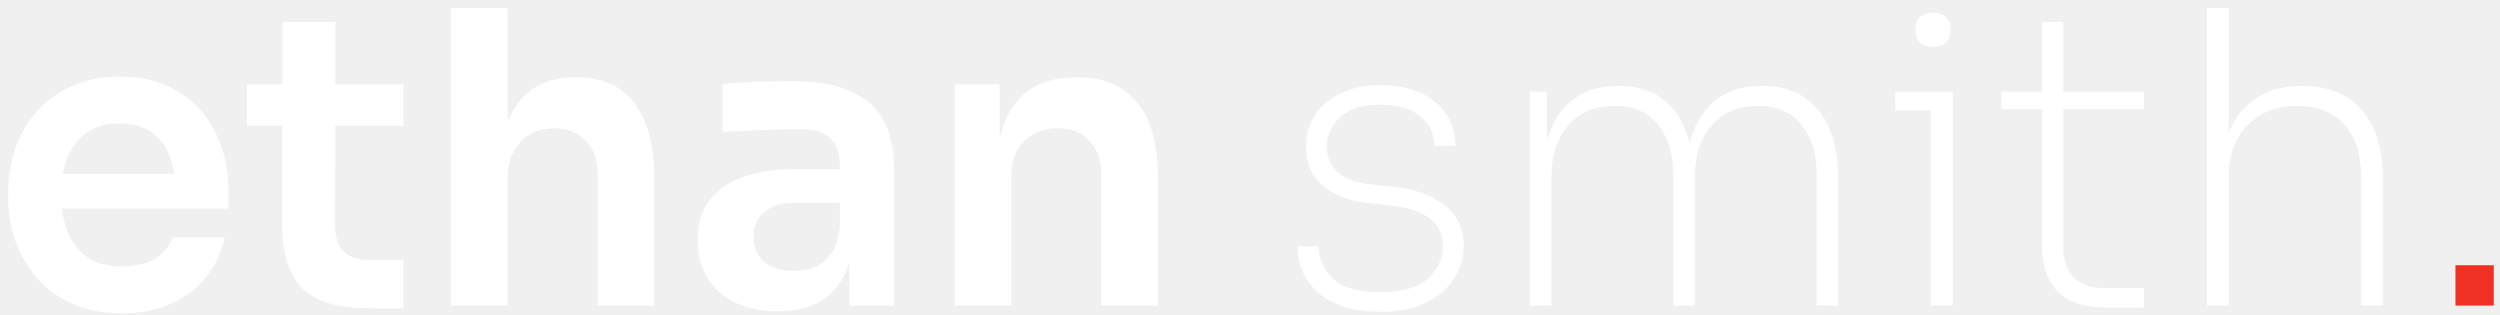
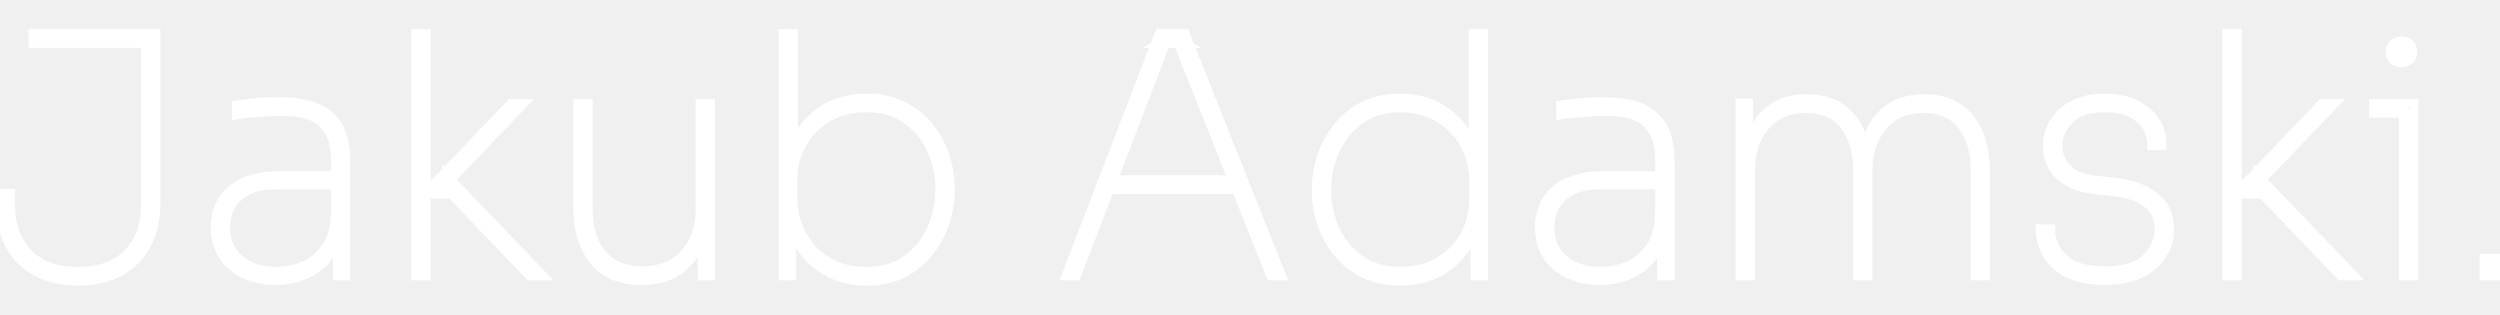
- <svg xmlns="http://www.w3.org/2000/svg" width="270" height="34" viewBox="0 0 270 34" fill="none">
-   <path d="M13.168 33.836C11.115 33.836 9.311 33.484 7.756 32.78C6.231 32.076 4.955 31.137 3.928 29.964C2.931 28.761 2.168 27.427 1.64 25.96C1.141 24.493 0.892 22.997 0.892 21.472V20.636C0.892 19.052 1.141 17.527 1.64 16.06C2.168 14.564 2.931 13.244 3.928 12.1C4.955 10.927 6.216 10.003 7.712 9.328C9.208 8.624 10.939 8.272 12.904 8.272C15.485 8.272 17.641 8.844 19.372 9.988C21.132 11.103 22.452 12.584 23.332 14.432C24.212 16.251 24.652 18.216 24.652 20.328V22.528H3.488V18.788H20.824L18.932 20.636C18.932 19.111 18.712 17.805 18.272 16.72C17.832 15.635 17.157 14.799 16.248 14.212C15.368 13.625 14.253 13.332 12.904 13.332C11.555 13.332 10.411 13.64 9.472 14.256C8.533 14.872 7.815 15.767 7.316 16.94C6.847 18.084 6.612 19.463 6.612 21.076C6.612 22.572 6.847 23.907 7.316 25.08C7.785 26.224 8.504 27.133 9.472 27.808C10.44 28.453 11.672 28.776 13.168 28.776C14.664 28.776 15.881 28.483 16.82 27.896C17.759 27.28 18.36 26.532 18.624 25.652H24.256C23.904 27.295 23.229 28.732 22.232 29.964C21.235 31.196 19.959 32.149 18.404 32.824C16.879 33.499 15.133 33.836 13.168 33.836ZM40.145 33.308C37.945 33.308 36.127 33.029 34.689 32.472C33.281 31.885 32.225 30.917 31.521 29.568C30.817 28.189 30.465 26.341 30.465 24.024L30.509 2.376H36.229L36.185 24.42C36.185 25.593 36.493 26.503 37.109 27.148C37.755 27.764 38.664 28.072 39.837 28.072H43.577V33.308H40.145ZM26.681 13.596V9.108H43.577V13.596H26.681ZM48.71 33V0.88H54.826V19.624H53.77C53.77 17.219 54.078 15.18 54.694 13.508C55.31 11.836 56.22 10.56 57.422 9.68C58.654 8.8 60.209 8.36 62.086 8.36H62.35C65.078 8.36 67.146 9.299 68.554 11.176C69.962 13.053 70.666 15.781 70.666 19.36V33H64.55V18.788C64.55 17.263 64.11 16.06 63.23 15.18C62.38 14.3 61.25 13.86 59.842 13.86C58.346 13.86 57.129 14.359 56.19 15.356C55.281 16.324 54.826 17.6 54.826 19.184V33H48.71ZM91.718 33V25.916H90.706V18.04C90.706 16.661 90.368 15.635 89.694 14.96C89.019 14.285 87.978 13.948 86.57 13.948C85.836 13.948 84.956 13.963 83.93 13.992C82.903 14.021 81.862 14.065 80.806 14.124C79.779 14.153 78.855 14.197 78.034 14.256V9.064C78.708 9.005 79.471 8.947 80.322 8.888C81.172 8.829 82.038 8.8 82.918 8.8C83.827 8.771 84.678 8.756 85.47 8.756C87.934 8.756 89.972 9.079 91.586 9.724C93.228 10.369 94.46 11.381 95.282 12.76C96.132 14.139 96.558 15.943 96.558 18.172V33H91.718ZM84.018 33.616C82.287 33.616 80.762 33.308 79.442 32.692C78.151 32.076 77.139 31.196 76.406 30.052C75.702 28.908 75.35 27.529 75.35 25.916C75.35 24.156 75.775 22.719 76.626 21.604C77.506 20.489 78.723 19.653 80.278 19.096C81.862 18.539 83.71 18.26 85.822 18.26H91.366V21.912H85.734C84.326 21.912 83.24 22.264 82.478 22.968C81.744 23.643 81.378 24.523 81.378 25.608C81.378 26.693 81.744 27.573 82.478 28.248C83.24 28.923 84.326 29.26 85.734 29.26C86.584 29.26 87.362 29.113 88.066 28.82C88.799 28.497 89.4 27.969 89.87 27.236C90.368 26.473 90.647 25.447 90.706 24.156L92.202 25.872C92.055 27.544 91.644 28.952 90.97 30.096C90.324 31.24 89.415 32.12 88.242 32.736C87.098 33.323 85.69 33.616 84.018 33.616ZM103.109 33V9.108H107.949V19.36H107.509C107.509 16.925 107.831 14.901 108.477 13.288C109.122 11.645 110.075 10.413 111.337 9.592C112.627 8.771 114.226 8.36 116.133 8.36H116.397C119.242 8.36 121.398 9.284 122.865 11.132C124.331 12.951 125.065 15.679 125.065 19.316V33H118.949V18.788C118.949 17.321 118.523 16.133 117.673 15.224C116.851 14.315 115.707 13.86 114.241 13.86C112.745 13.86 111.527 14.329 110.589 15.268C109.679 16.177 109.225 17.409 109.225 18.964V33H103.109ZM149.1 33.66C146.225 33.66 144.011 33 142.456 31.68C140.931 30.36 140.153 28.673 140.124 26.62H142.412C142.412 27.94 142.925 29.099 143.952 30.096C145.008 31.064 146.724 31.548 149.1 31.548C151.417 31.548 153.119 31.064 154.204 30.096C155.289 29.099 155.832 27.925 155.832 26.576C155.832 25.256 155.333 24.244 154.336 23.54C153.368 22.836 152.048 22.396 150.376 22.22L147.648 21.912C145.624 21.677 144.011 21.047 142.808 20.02C141.635 18.993 141.048 17.6 141.048 15.84C141.048 14.579 141.371 13.449 142.016 12.452C142.661 11.455 143.585 10.663 144.788 10.076C146.02 9.489 147.457 9.196 149.1 9.196C151.505 9.196 153.441 9.783 154.908 10.956C156.404 12.129 157.167 13.728 157.196 15.752H154.908C154.937 14.491 154.439 13.435 153.412 12.584C152.415 11.733 150.977 11.308 149.1 11.308C147.135 11.308 145.668 11.763 144.7 12.672C143.761 13.581 143.292 14.652 143.292 15.884C143.292 16.911 143.659 17.791 144.392 18.524C145.155 19.257 146.299 19.712 147.824 19.888L150.552 20.196C152.723 20.401 154.512 21.032 155.92 22.088C157.357 23.144 158.076 24.655 158.076 26.62C158.076 27.94 157.709 29.128 156.976 30.184C156.272 31.24 155.26 32.091 153.94 32.736C152.62 33.352 151.007 33.66 149.1 33.66ZM165.223 33V9.9H167.071V19.36H166.543C166.543 17.365 166.837 15.62 167.423 14.124C168.039 12.599 168.949 11.411 170.151 10.56C171.354 9.709 172.879 9.284 174.727 9.284H174.859C176.678 9.284 178.189 9.709 179.391 10.56C180.594 11.381 181.474 12.555 182.031 14.08C182.618 15.576 182.911 17.336 182.911 19.36H182.031C182.031 17.365 182.325 15.62 182.911 14.124C183.527 12.599 184.437 11.411 185.639 10.56C186.871 9.709 188.411 9.284 190.259 9.284H190.391C192.21 9.284 193.721 9.709 194.923 10.56C196.155 11.381 197.065 12.555 197.651 14.08C198.238 15.576 198.531 17.336 198.531 19.36V33H196.199V18.832C196.199 16.632 195.657 14.857 194.571 13.508C193.515 12.129 191.946 11.44 189.863 11.44C187.751 11.44 186.079 12.144 184.847 13.552C183.645 14.96 183.043 16.793 183.043 19.052V33H180.711V18.832C180.711 16.632 180.169 14.857 179.083 13.508C178.027 12.129 176.458 11.44 174.375 11.44C172.263 11.44 170.591 12.144 169.359 13.552C168.157 14.96 167.555 16.793 167.555 19.052V33H165.223ZM208.522 33V9.9H210.898V33H208.522ZM204.694 11.924V9.9H210.898V11.924H204.694ZM208.742 5.06C208.126 5.06 207.656 4.899 207.334 4.576C207.011 4.224 206.85 3.784 206.85 3.256C206.85 2.699 207.011 2.244 207.334 1.892C207.656 1.54 208.14 1.364 208.786 1.364C209.402 1.364 209.871 1.54 210.194 1.892C210.516 2.244 210.678 2.699 210.678 3.256C210.678 3.784 210.516 4.224 210.194 4.576C209.9 4.899 209.416 5.06 208.742 5.06ZM227.709 33.22C226.271 33.22 225.01 33.015 223.925 32.604C222.839 32.164 222.003 31.431 221.417 30.404C220.83 29.377 220.537 27.999 220.537 26.268V2.376H222.825V26.664C222.825 28.072 223.206 29.172 223.969 29.964C224.761 30.727 225.846 31.108 227.225 31.108H231.537V33.22H227.709ZM216.137 11.792V9.9H231.537V11.792H216.137ZM238.356 33V0.88H240.688V18.04L239.852 19.536C239.852 17.512 240.16 15.737 240.776 14.212C241.422 12.657 242.39 11.455 243.68 10.604C244.971 9.724 246.599 9.284 248.564 9.284H248.652C251.527 9.284 253.698 10.193 255.164 12.012C256.631 13.801 257.364 16.251 257.364 19.36V33H254.988V18.832C254.988 16.603 254.387 14.813 253.184 13.464C251.982 12.115 250.28 11.44 248.08 11.44C245.822 11.44 244.018 12.159 242.668 13.596C241.348 15.004 240.688 16.852 240.688 19.14V33H238.356Z" fill="white" />
-   <path d="M265.19 33V28.644H269.326V33H265.19Z" fill="#F13024" />
+ <svg xmlns="http://www.w3.org/2000/svg" width="270" height="34" viewBox="0 0 752.9 74.601">
+   <g id="svgGroup" stroke-linecap="round" fill-rule="evenodd" font-size="9pt" stroke="#ffffff" stroke-width="0.25mm" fill="#ffffff" style="stroke:#ffffff;stroke-width:0.25mm;fill:#ffffff">
+     <path d="M 0 50.9 L 0 48.1 L 3.2 48.1 L 3.2 51.3 Q 3.2 60.7 8.45 66.15 A 16.949 16.949 0 0 0 16.289 70.701 Q 19.014 71.459 22.274 71.578 A 33.726 33.726 0 0 0 23.5 71.6 Q 31.191 71.6 36.08 68.243 A 15.985 15.985 0 0 0 38.55 66.15 A 18.146 18.146 0 0 0 43.122 57.546 Q 43.798 54.689 43.8 51.326 A 33.457 33.457 0 0 0 43.8 51.3 L 43.8 1.2 L 47 1.2 L 47 50.9 A 31.786 31.786 0 0 1 46.436 57.035 A 23.641 23.641 0 0 1 44.25 63.4 Q 41.5 68.7 36.25 71.65 A 22.227 22.227 0 0 1 29.638 74.034 Q 26.964 74.565 23.909 74.598 A 37.666 37.666 0 0 1 23.5 74.6 A 31.08 31.08 0 0 1 17.427 74.035 A 22.609 22.609 0 0 1 10.8 71.65 Q 5.5 68.7 2.75 63.4 A 23.908 23.908 0 0 1 0.454 56.436 A 32.321 32.321 0 0 1 0 50.9 Z M 47 3 L 9.9 3 L 9.9 0 L 47 0 L 47 3 Z" id="0" vector-effect="non-scaling-stroke" />
+     <path d="M 83.7 42.8 L 101.2 42.8 L 101.2 45.6 L 83.1 45.6 A 24.398 24.398 0 0 0 78.773 45.959 Q 76.398 46.388 74.52 47.328 A 11.828 11.828 0 0 0 71.9 49.1 A 11.56 11.56 0 0 0 68.061 56.986 A 16.05 16.05 0 0 0 68 58.4 A 14.331 14.331 0 0 0 68.605 62.67 A 11.13 11.13 0 0 0 72.3 68.1 A 15.383 15.383 0 0 0 79.595 71.319 A 21.063 21.063 0 0 0 83.1 71.6 Q 87.3 71.6 91.3 70 A 14.759 14.759 0 0 0 97.16 65.698 A 18.27 18.27 0 0 0 98.05 64.55 A 14.368 14.368 0 0 0 100.068 60.358 Q 100.636 58.499 100.864 56.285 A 29.148 29.148 0 0 0 101 54.2 L 102.6 55.8 A 24.661 24.661 0 0 1 102.028 60.479 Q 101.378 63.344 100.007 65.614 A 15.055 15.055 0 0 1 99.6 66.25 Q 96.8 70.4 92.45 72.4 A 22.105 22.105 0 0 1 84.505 74.351 A 26.059 26.059 0 0 1 82.9 74.4 A 22.703 22.703 0 0 1 76.244 73.444 A 20.703 20.703 0 0 1 73.85 72.55 Q 69.7 70.7 67.25 67.1 A 13.895 13.895 0 0 1 65.093 61.704 A 18.971 18.971 0 0 1 64.8 58.3 Q 64.8 53.6 67.05 50.1 A 14.1 14.1 0 0 1 71.994 45.469 A 17.607 17.607 0 0 1 73.5 44.7 Q 77.7 42.8 83.7 42.8 Z M 104.2 73 L 101.6 73 L 101.6 57.4 L 101 57.4 L 101 37.8 Q 101 32.302 98.61 28.757 A 11.768 11.768 0 0 0 97.45 27.3 Q 93.9 23.5 85.3 23.5 Q 82.7 23.5 80.15 23.65 Q 77.6 23.8 75.35 24 Q 73.1 24.2 71.2 24.5 L 71.2 21.5 Q 73.2 21.2 75.3 20.95 Q 77.4 20.7 79.55 20.6 A 91.898 91.898 0 0 1 82.691 20.506 A 82.272 82.272 0 0 1 83.7 20.5 A 47.157 47.157 0 0 1 88.248 20.705 Q 90.497 20.924 92.374 21.375 A 18.521 18.521 0 0 1 95.95 22.6 A 14.327 14.327 0 0 1 99.562 24.986 A 11.974 11.974 0 0 1 102.3 28.7 A 18.305 18.305 0 0 1 103.664 32.867 Q 104.2 35.466 104.2 38.6 L 104.2 73 Z" id="1" vector-effect="non-scaling-stroke" />
+     <path d="M 163.6 73 L 159.5 73 L 135.9 48.4 L 127.7 48.4 L 153.9 21 L 157.8 21 L 134.7 45.1 L 134.6 42.8 L 163.6 73 Z M 128.4 73 L 125.2 73 L 125.2 0 L 128.4 0 L 128.4 73 Z" id="2" vector-effect="non-scaling-stroke" />
+     <path d="M 193.3 74.4 L 193.1 74.4 Q 183.6 74.4 178.8 68.35 A 21.361 21.361 0 0 1 174.792 59.879 Q 174.05 56.749 174.003 53.09 A 38.648 38.648 0 0 1 174 52.6 L 174 21 L 177.2 21 L 177.2 53.4 A 24.948 24.948 0 0 0 177.826 59.137 A 17.728 17.728 0 0 0 181.3 66.35 A 13.207 13.207 0 0 0 188.941 70.943 A 20.527 20.527 0 0 0 193.4 71.4 A 20.939 20.939 0 0 0 198.822 70.737 A 14.786 14.786 0 0 0 206.2 66.25 A 17.806 17.806 0 0 0 210.456 57.209 A 24.751 24.751 0 0 0 210.8 53 L 210.8 21 L 214 21 L 214 73 L 211.4 73 L 211.4 52.6 L 212.6 52.6 A 30.81 30.81 0 0 1 211.994 58.835 A 24.962 24.962 0 0 1 210.45 63.75 A 18.022 18.022 0 0 1 206.332 69.727 A 17.323 17.323 0 0 1 204.05 71.55 A 16.119 16.119 0 0 1 198.643 73.835 Q 196.195 74.4 193.3 74.4 Z" id="3" vector-effect="non-scaling-stroke" />
+     <path d="M 236.8 49.9 L 238.4 49.9 L 238.4 73 L 235.8 73 L 235.8 0 L 239 0 L 239 38.4 L 237 44.1 Q 237 37.3 239.9 31.7 Q 242.8 26.1 248.2 22.75 Q 253.6 19.4 261.1 19.4 Q 267.1 19.4 271.8 21.7 Q 276.5 24 279.7 27.9 Q 282.9 31.8 284.55 36.65 Q 286.2 41.5 286.2 46.7 L 286.2 47.3 Q 286.2 52.2 284.6 57 Q 283 61.8 279.85 65.8 Q 276.7 69.8 272 72.2 Q 267.3 74.6 261.1 74.6 A 27.266 27.266 0 0 1 254.654 73.871 A 21.132 21.132 0 0 1 248.05 71.05 Q 242.6 67.5 239.7 61.85 Q 236.8 56.2 236.8 49.9 Z M 238.8 44.3 L 238.8 49.7 Q 238.8 55.5 241.5 60.5 Q 244.2 65.5 249.15 68.55 A 20.312 20.312 0 0 0 256.734 71.287 A 26.783 26.783 0 0 0 260.9 71.6 A 24.236 24.236 0 0 0 266.672 70.945 A 18.283 18.283 0 0 0 273.05 68.05 Q 278 64.5 280.5 58.85 Q 283 53.2 283 47 Q 283 40.4 280.4 34.8 Q 277.8 29.2 272.85 25.8 Q 267.9 22.4 260.9 22.4 A 25.373 25.373 0 0 0 254.758 23.114 A 20.361 20.361 0 0 0 249.35 25.3 Q 244.4 28.2 241.6 33.15 A 21.777 21.777 0 0 0 238.856 42.581 A 26.353 26.353 0 0 0 238.8 44.3 Z" id="4" vector-effect="non-scaling-stroke" />
+     <path d="M 324.2 73 L 321 73 L 349.1 0 L 356.9 0 L 386 73 L 382.7 73 L 354.2 1.5 L 356.8 3 L 349 3 L 351.6 1.5 L 324.2 73 Z M 373.7 47 L 332.8 47 L 333.9 44 L 372.5 44 L 373.7 47 Z" id="6" vector-effect="non-scaling-stroke" />
+     <path d="M 396.4 47.3 L 396.4 46.7 Q 396.4 41.8 398 37 Q 399.6 32.2 402.75 28.2 Q 405.9 24.2 410.6 21.8 Q 415.3 19.4 421.5 19.4 A 27.778 27.778 0 0 1 427.684 20.055 A 20.566 20.566 0 0 1 434.55 22.95 Q 439.9 26.5 442.75 32.1 Q 445.6 37.7 445.6 44.1 L 443.6 38.4 L 443.6 0 L 446.8 0 L 446.8 73 L 444.2 73 L 444.2 49.9 L 445.8 49.9 Q 445.8 56.6 442.85 62.25 Q 439.9 67.9 434.45 71.25 A 22.366 22.366 0 0 1 426.201 74.239 A 29.557 29.557 0 0 1 421.5 74.6 Q 415.5 74.6 410.8 72.3 Q 406.1 70 402.9 66.1 Q 399.7 62.2 398.05 57.35 Q 396.4 52.5 396.4 47.3 Z M 443.8 49.7 L 443.8 44.3 Q 443.8 38.5 441.1 33.5 Q 438.4 28.5 433.45 25.45 A 20.312 20.312 0 0 0 425.867 22.713 A 26.783 26.783 0 0 0 421.7 22.4 A 24.197 24.197 0 0 0 416.035 23.032 A 18.023 18.023 0 0 0 409.6 25.95 Q 404.7 29.5 402.15 35.15 Q 399.6 40.8 399.6 47 Q 399.6 53.6 402.2 59.2 Q 404.8 64.8 409.75 68.2 Q 414.7 71.6 421.7 71.6 Q 428.3 71.6 433.3 68.7 Q 438.3 65.8 441.05 60.85 A 22.023 22.023 0 0 0 443.733 51.607 A 26.713 26.713 0 0 0 443.8 49.7 Z" id="7" vector-effect="non-scaling-stroke" />
+     <path d="M 482.5 42.8 L 500 42.8 L 500 45.6 L 481.9 45.6 A 24.398 24.398 0 0 0 477.573 45.959 Q 475.198 46.388 473.32 47.328 A 11.828 11.828 0 0 0 470.7 49.1 A 11.56 11.56 0 0 0 466.861 56.986 A 16.05 16.05 0 0 0 466.8 58.4 A 14.331 14.331 0 0 0 467.405 62.67 A 11.13 11.13 0 0 0 471.1 68.1 A 15.383 15.383 0 0 0 478.395 71.319 A 21.063 21.063 0 0 0 481.9 71.6 Q 486.1 71.6 490.1 70 A 14.759 14.759 0 0 0 495.96 65.698 A 18.27 18.27 0 0 0 496.85 64.55 A 14.368 14.368 0 0 0 498.868 60.358 Q 499.436 58.499 499.664 56.285 A 29.148 29.148 0 0 0 499.8 54.2 L 501.4 55.8 A 24.661 24.661 0 0 1 500.828 60.479 Q 500.178 63.344 498.807 65.614 A 15.055 15.055 0 0 1 498.4 66.25 Q 495.6 70.4 491.25 72.4 A 22.105 22.105 0 0 1 483.305 74.351 A 26.059 26.059 0 0 1 481.7 74.4 A 22.703 22.703 0 0 1 475.044 73.444 A 20.703 20.703 0 0 1 472.65 72.55 Q 468.5 70.7 466.05 67.1 A 13.895 13.895 0 0 1 463.893 61.704 A 18.971 18.971 0 0 1 463.6 58.3 Q 463.6 53.6 465.85 50.1 A 14.1 14.1 0 0 1 470.794 45.469 A 17.607 17.607 0 0 1 472.3 44.7 Q 476.5 42.8 482.5 42.8 Z M 503 73 L 500.4 73 L 500.4 57.4 L 499.8 57.4 L 499.8 37.8 Q 499.8 32.302 497.41 28.757 A 11.768 11.768 0 0 0 496.25 27.3 Q 492.7 23.5 484.1 23.5 Q 481.5 23.5 478.95 23.65 Q 476.4 23.8 474.15 24 Q 471.9 24.2 470 24.5 L 470 21.5 Q 472 21.2 474.1 20.95 Q 476.2 20.7 478.35 20.6 A 91.898 91.898 0 0 1 481.491 20.506 A 82.272 82.272 0 0 1 482.5 20.5 A 47.157 47.157 0 0 1 487.048 20.705 Q 489.297 20.924 491.174 21.375 A 18.521 18.521 0 0 1 494.75 22.6 A 14.327 14.327 0 0 1 498.362 24.986 A 11.974 11.974 0 0 1 501.1 28.7 A 18.305 18.305 0 0 1 502.464 32.867 Q 503 35.466 503 38.6 L 503 73 Z" id="8" vector-effect="non-scaling-stroke" />
+     <path d="M 527.2 73 L 524 73 L 524 20.9 L 526.6 20.9 L 526.6 41.8 L 525.4 41.8 A 33.235 33.235 0 0 1 525.962 35.561 A 26.315 26.315 0 0 1 527.45 30.5 A 18.686 18.686 0 0 1 530.918 24.935 A 17.279 17.279 0 0 1 533.6 22.55 A 15.151 15.151 0 0 1 539.224 20.092 Q 541.429 19.6 544 19.6 L 544.2 19.6 A 22.198 22.198 0 0 1 548.716 20.035 Q 551.676 20.65 553.981 22.134 A 13.785 13.785 0 0 1 554.45 22.45 A 16.497 16.497 0 0 1 559.999 29.232 A 20.282 20.282 0 0 1 560.45 30.3 Q 562.4 35.3 562.4 41.8 L 560.8 41.8 A 34.042 34.042 0 0 1 561.348 35.561 A 26.815 26.815 0 0 1 562.8 30.5 Q 564.8 25.5 568.95 22.55 A 15.472 15.472 0 0 1 574.721 20.068 A 22.154 22.154 0 0 1 579.4 19.6 L 579.6 19.6 A 22.231 22.231 0 0 1 584.208 20.052 Q 587.333 20.714 589.745 22.344 A 14.101 14.101 0 0 1 589.9 22.45 Q 594 25.3 596 30.3 A 27.228 27.228 0 0 1 597.617 36.4 A 36.472 36.472 0 0 1 598 41.8 L 598 73 L 594.8 73 L 594.8 41 Q 594.8 33 590.95 27.8 A 12.431 12.431 0 0 0 583.06 22.946 A 19.381 19.381 0 0 0 579.3 22.6 A 18.907 18.907 0 0 0 574.074 23.284 A 14.011 14.011 0 0 0 567 27.9 A 18.728 18.728 0 0 0 563.03 36.558 A 26.117 26.117 0 0 0 562.6 41.4 L 562.6 73 L 559.4 73 L 559.4 41 Q 559.4 33 555.55 27.8 A 12.431 12.431 0 0 0 547.66 22.946 A 19.381 19.381 0 0 0 543.9 22.6 A 18.907 18.907 0 0 0 538.674 23.284 A 14.011 14.011 0 0 0 531.6 27.9 A 18.728 18.728 0 0 0 527.63 36.558 A 26.117 26.117 0 0 0 527.2 41.4 L 527.2 73 Z" id="9" vector-effect="non-scaling-stroke" />
+     <path d="M 614.4 58.8 L 617.6 58.8 A 11.857 11.857 0 0 0 621.213 67.467 A 14.982 14.982 0 0 0 621.45 67.7 A 11.412 11.412 0 0 0 625.362 70.096 Q 628.742 71.38 633.746 71.4 A 39.69 39.69 0 0 0 633.9 71.4 A 31.146 31.146 0 0 0 638.362 71.103 Q 640.605 70.778 642.396 70.094 A 11.412 11.412 0 0 0 646.35 67.65 A 12.971 12.971 0 0 0 649.145 63.769 A 11.774 11.774 0 0 0 650.2 58.8 A 10.894 10.894 0 0 0 649.71 55.444 A 8.576 8.576 0 0 0 646.4 51 A 17.257 17.257 0 0 0 641.372 48.58 A 24.068 24.068 0 0 0 636.9 47.7 L 630.5 47 A 23.987 23.987 0 0 1 626.104 46.062 Q 623.561 45.247 621.623 43.87 A 13.555 13.555 0 0 1 620.3 42.8 A 11.273 11.273 0 0 1 616.674 35.337 A 15.641 15.641 0 0 1 616.6 33.8 Q 616.6 29.9 618.6 26.65 A 13.589 13.589 0 0 1 622.457 22.624 A 17.521 17.521 0 0 1 624.5 21.4 A 17.4 17.4 0 0 1 629.096 19.839 Q 631.322 19.4 633.9 19.4 Q 641.6 19.4 646.4 23.4 A 12.766 12.766 0 0 1 651.158 32.621 A 16.218 16.218 0 0 1 651.2 33.8 L 648 33.8 A 12.583 12.583 0 0 0 648.003 33.543 Q 648.003 29.128 644.863 26.077 A 12.512 12.512 0 0 0 644.4 25.65 Q 641.278 22.908 635.95 22.479 A 25.582 25.582 0 0 0 633.9 22.4 A 24.134 24.134 0 0 0 630.006 22.692 Q 627.949 23.03 626.325 23.755 A 9.971 9.971 0 0 0 623.2 25.9 A 12.244 12.244 0 0 0 620.704 29.549 A 11.043 11.043 0 0 0 619.8 34 A 9.171 9.171 0 0 0 622.513 40.561 A 11.897 11.897 0 0 0 622.6 40.65 Q 625.013 43.105 629.355 43.891 A 21.407 21.407 0 0 0 630.8 44.1 L 637.2 44.8 Q 644 45.5 648.7 48.95 A 11.211 11.211 0 0 1 653.286 57.014 A 16.632 16.632 0 0 1 653.4 59 Q 653.4 63.2 651.15 66.7 A 14.813 14.813 0 0 1 646.886 70.989 A 19.126 19.126 0 0 1 644.6 72.3 A 19.274 19.274 0 0 1 640.108 73.807 Q 638.002 74.252 635.563 74.363 A 36.543 36.543 0 0 1 633.9 74.4 A 32.523 32.523 0 0 1 628.402 73.965 Q 622.838 73.009 619.4 69.95 A 14.584 14.584 0 0 1 615.323 64.142 A 15.105 15.105 0 0 1 614.4 58.8 Z" id="10" vector-effect="non-scaling-stroke" />
+     <path d="M 709 73 L 704.9 73 L 681.3 48.4 L 673.1 48.4 L 699.3 21 L 703.2 21 L 680.1 45.1 L 680 42.8 L 709 73 Z M 673.8 73 L 670.6 73 L 670.6 0 L 673.8 0 L 673.8 73 Z" id="11" vector-effect="non-scaling-stroke" />
+     <path d="M 727 73 L 723.8 73 L 723.8 21 L 727 21 L 727 73 Z M 727 21 L 714.8 21 L 714.8 24 L 727 24 L 727 21 Z M 722.183 8.694 A 4.582 4.582 0 0 0 723.2 8.8 Q 723.997 8.8 724.607 8.602 A 2.672 2.672 0 0 0 725.75 7.9 A 3.003 3.003 0 0 0 726.482 6.536 A 4.289 4.289 0 0 0 726.6 5.5 A 4.35 4.35 0 0 0 726.587 5.157 A 3.315 3.315 0 0 0 725.75 3.15 A 2.651 2.651 0 0 0 725.484 2.891 Q 724.98 2.466 724.27 2.302 A 4.319 4.319 0 0 0 723.3 2.2 A 5.767 5.767 0 0 0 723.046 2.206 Q 721.532 2.272 720.7 3.15 Q 719.8 4.1 719.8 5.5 A 4.296 4.296 0 0 0 719.864 6.255 A 3.012 3.012 0 0 0 720.7 7.9 A 2.822 2.822 0 0 0 720.917 8.096 Q 721.448 8.526 722.183 8.694 Z" id="12" vector-effect="non-scaling-stroke" />
+     <path d="M 752.9 73 L 748.1 73 L 748.1 67.6 L 752.9 67.6 L 752.9 73 Z" id="13" vector-effect="non-scaling-stroke" />
+   </g>
</svg>
